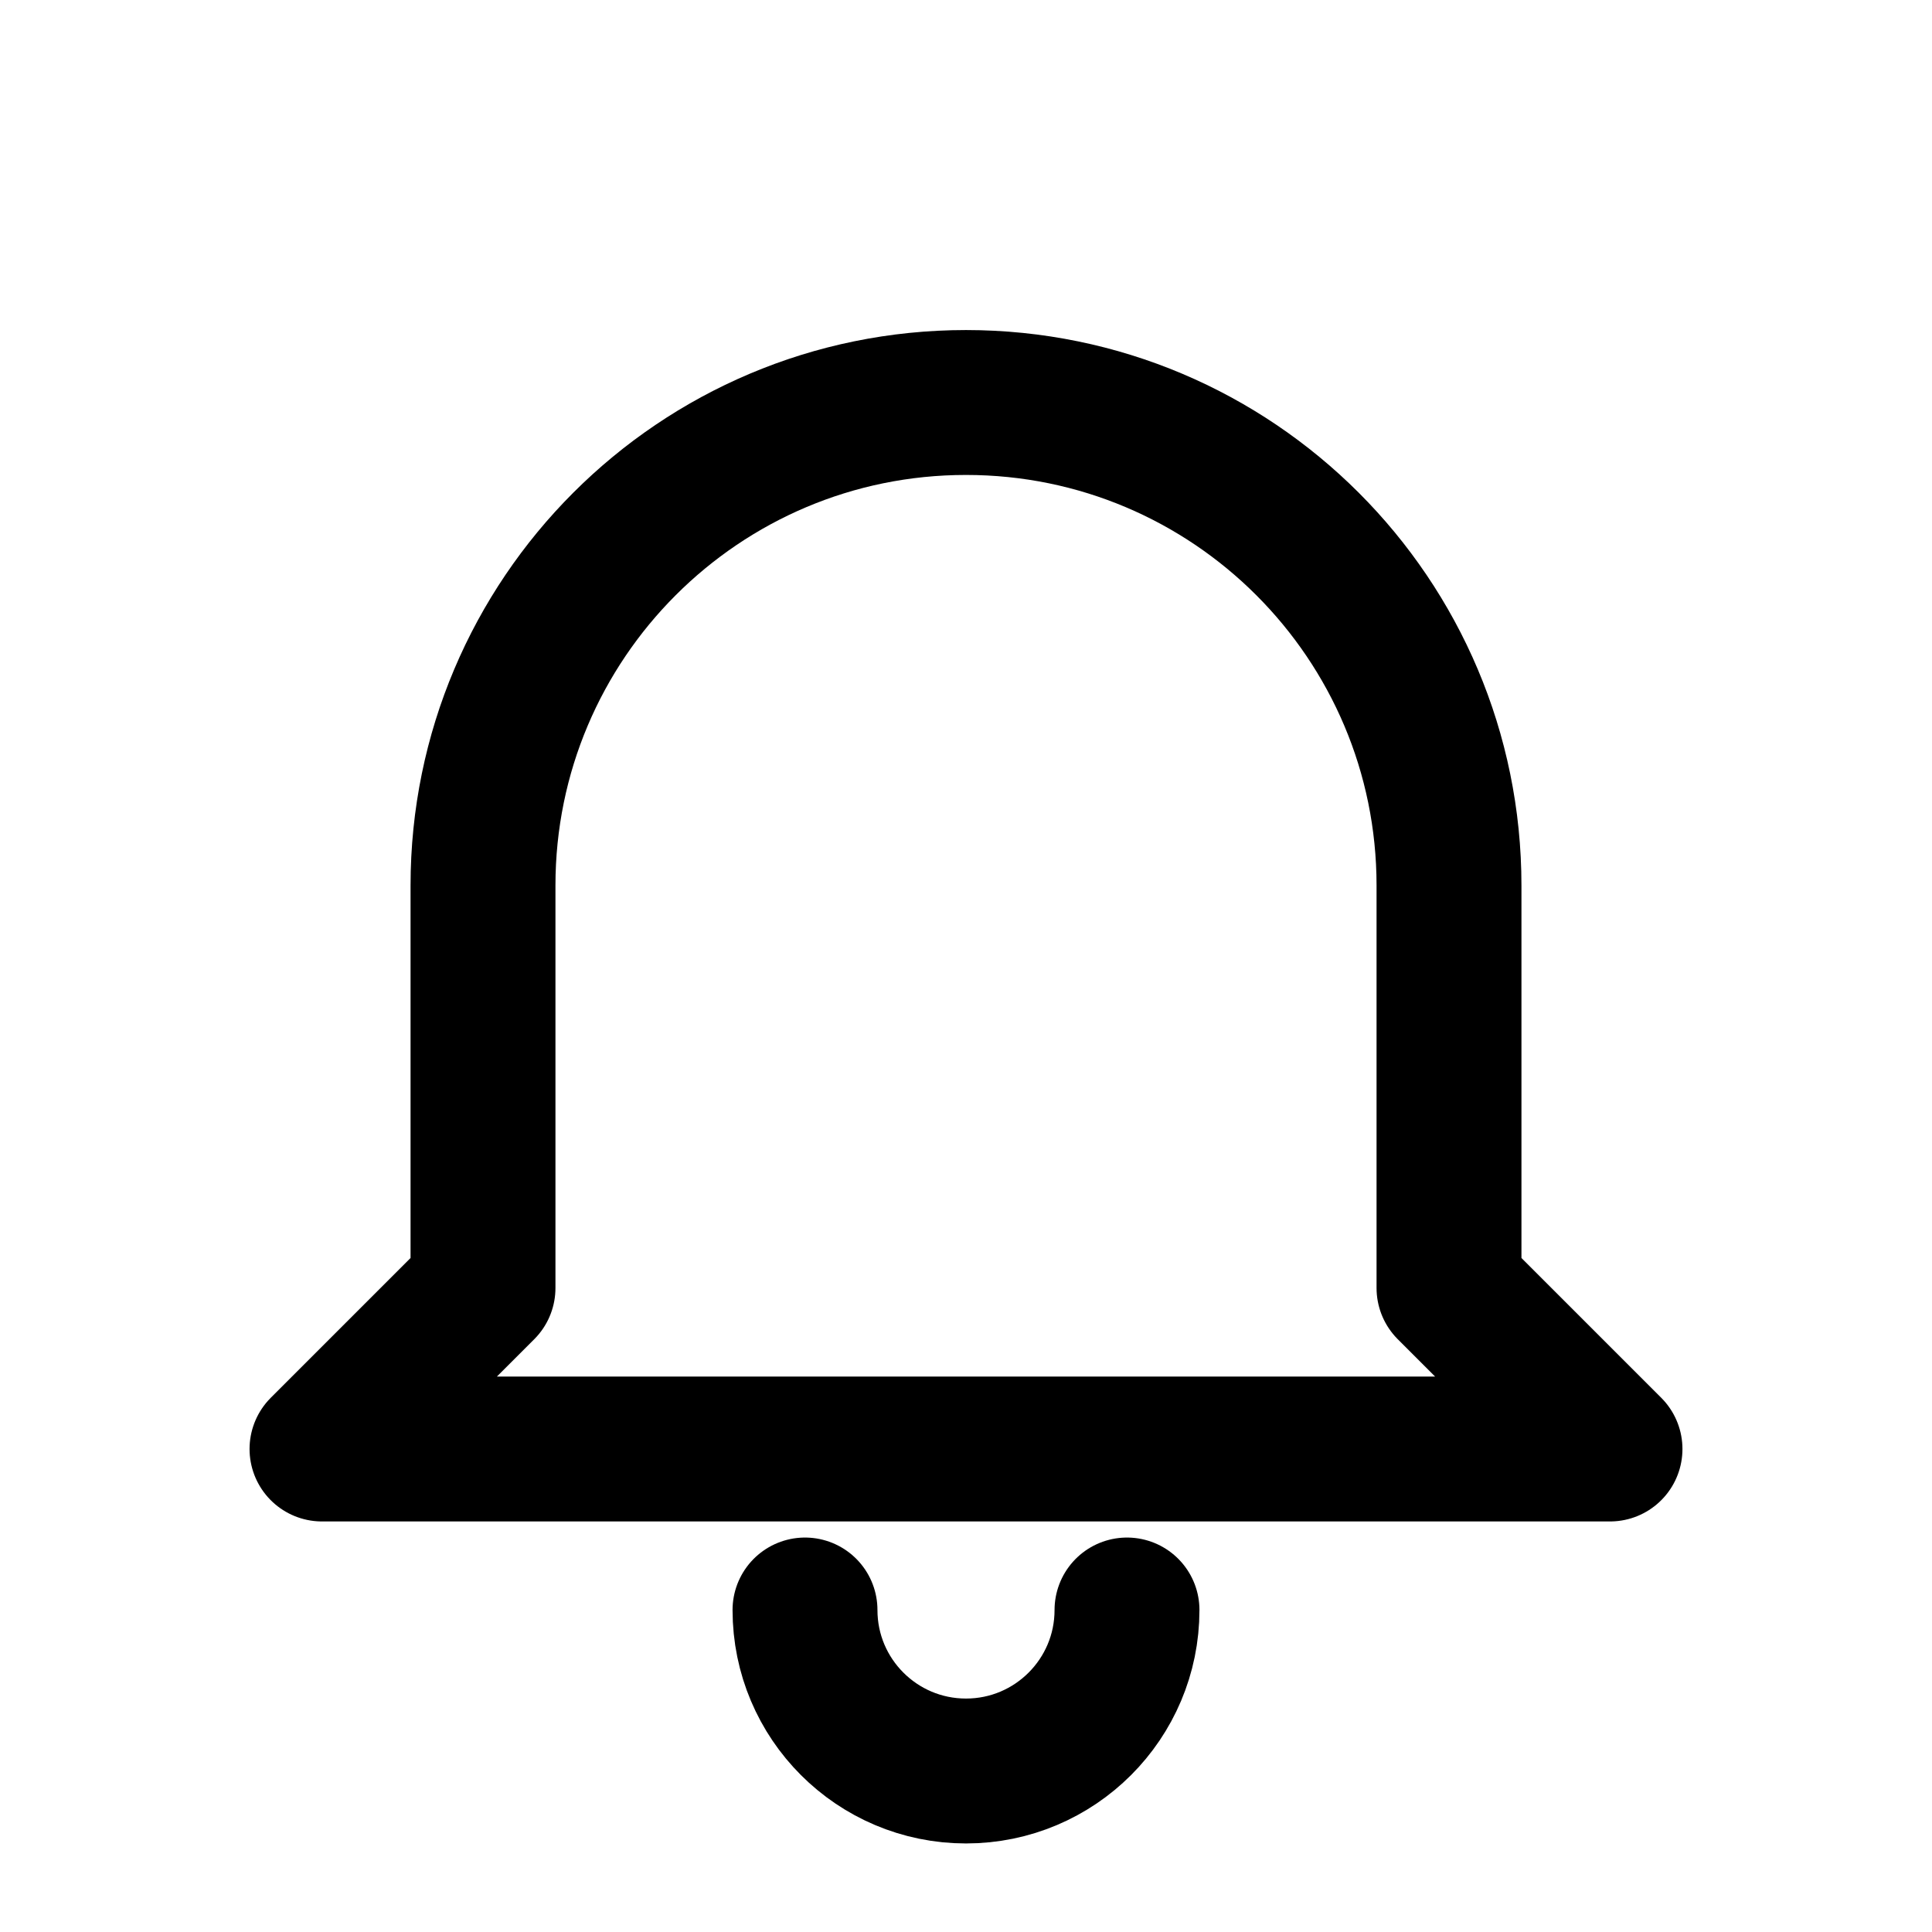
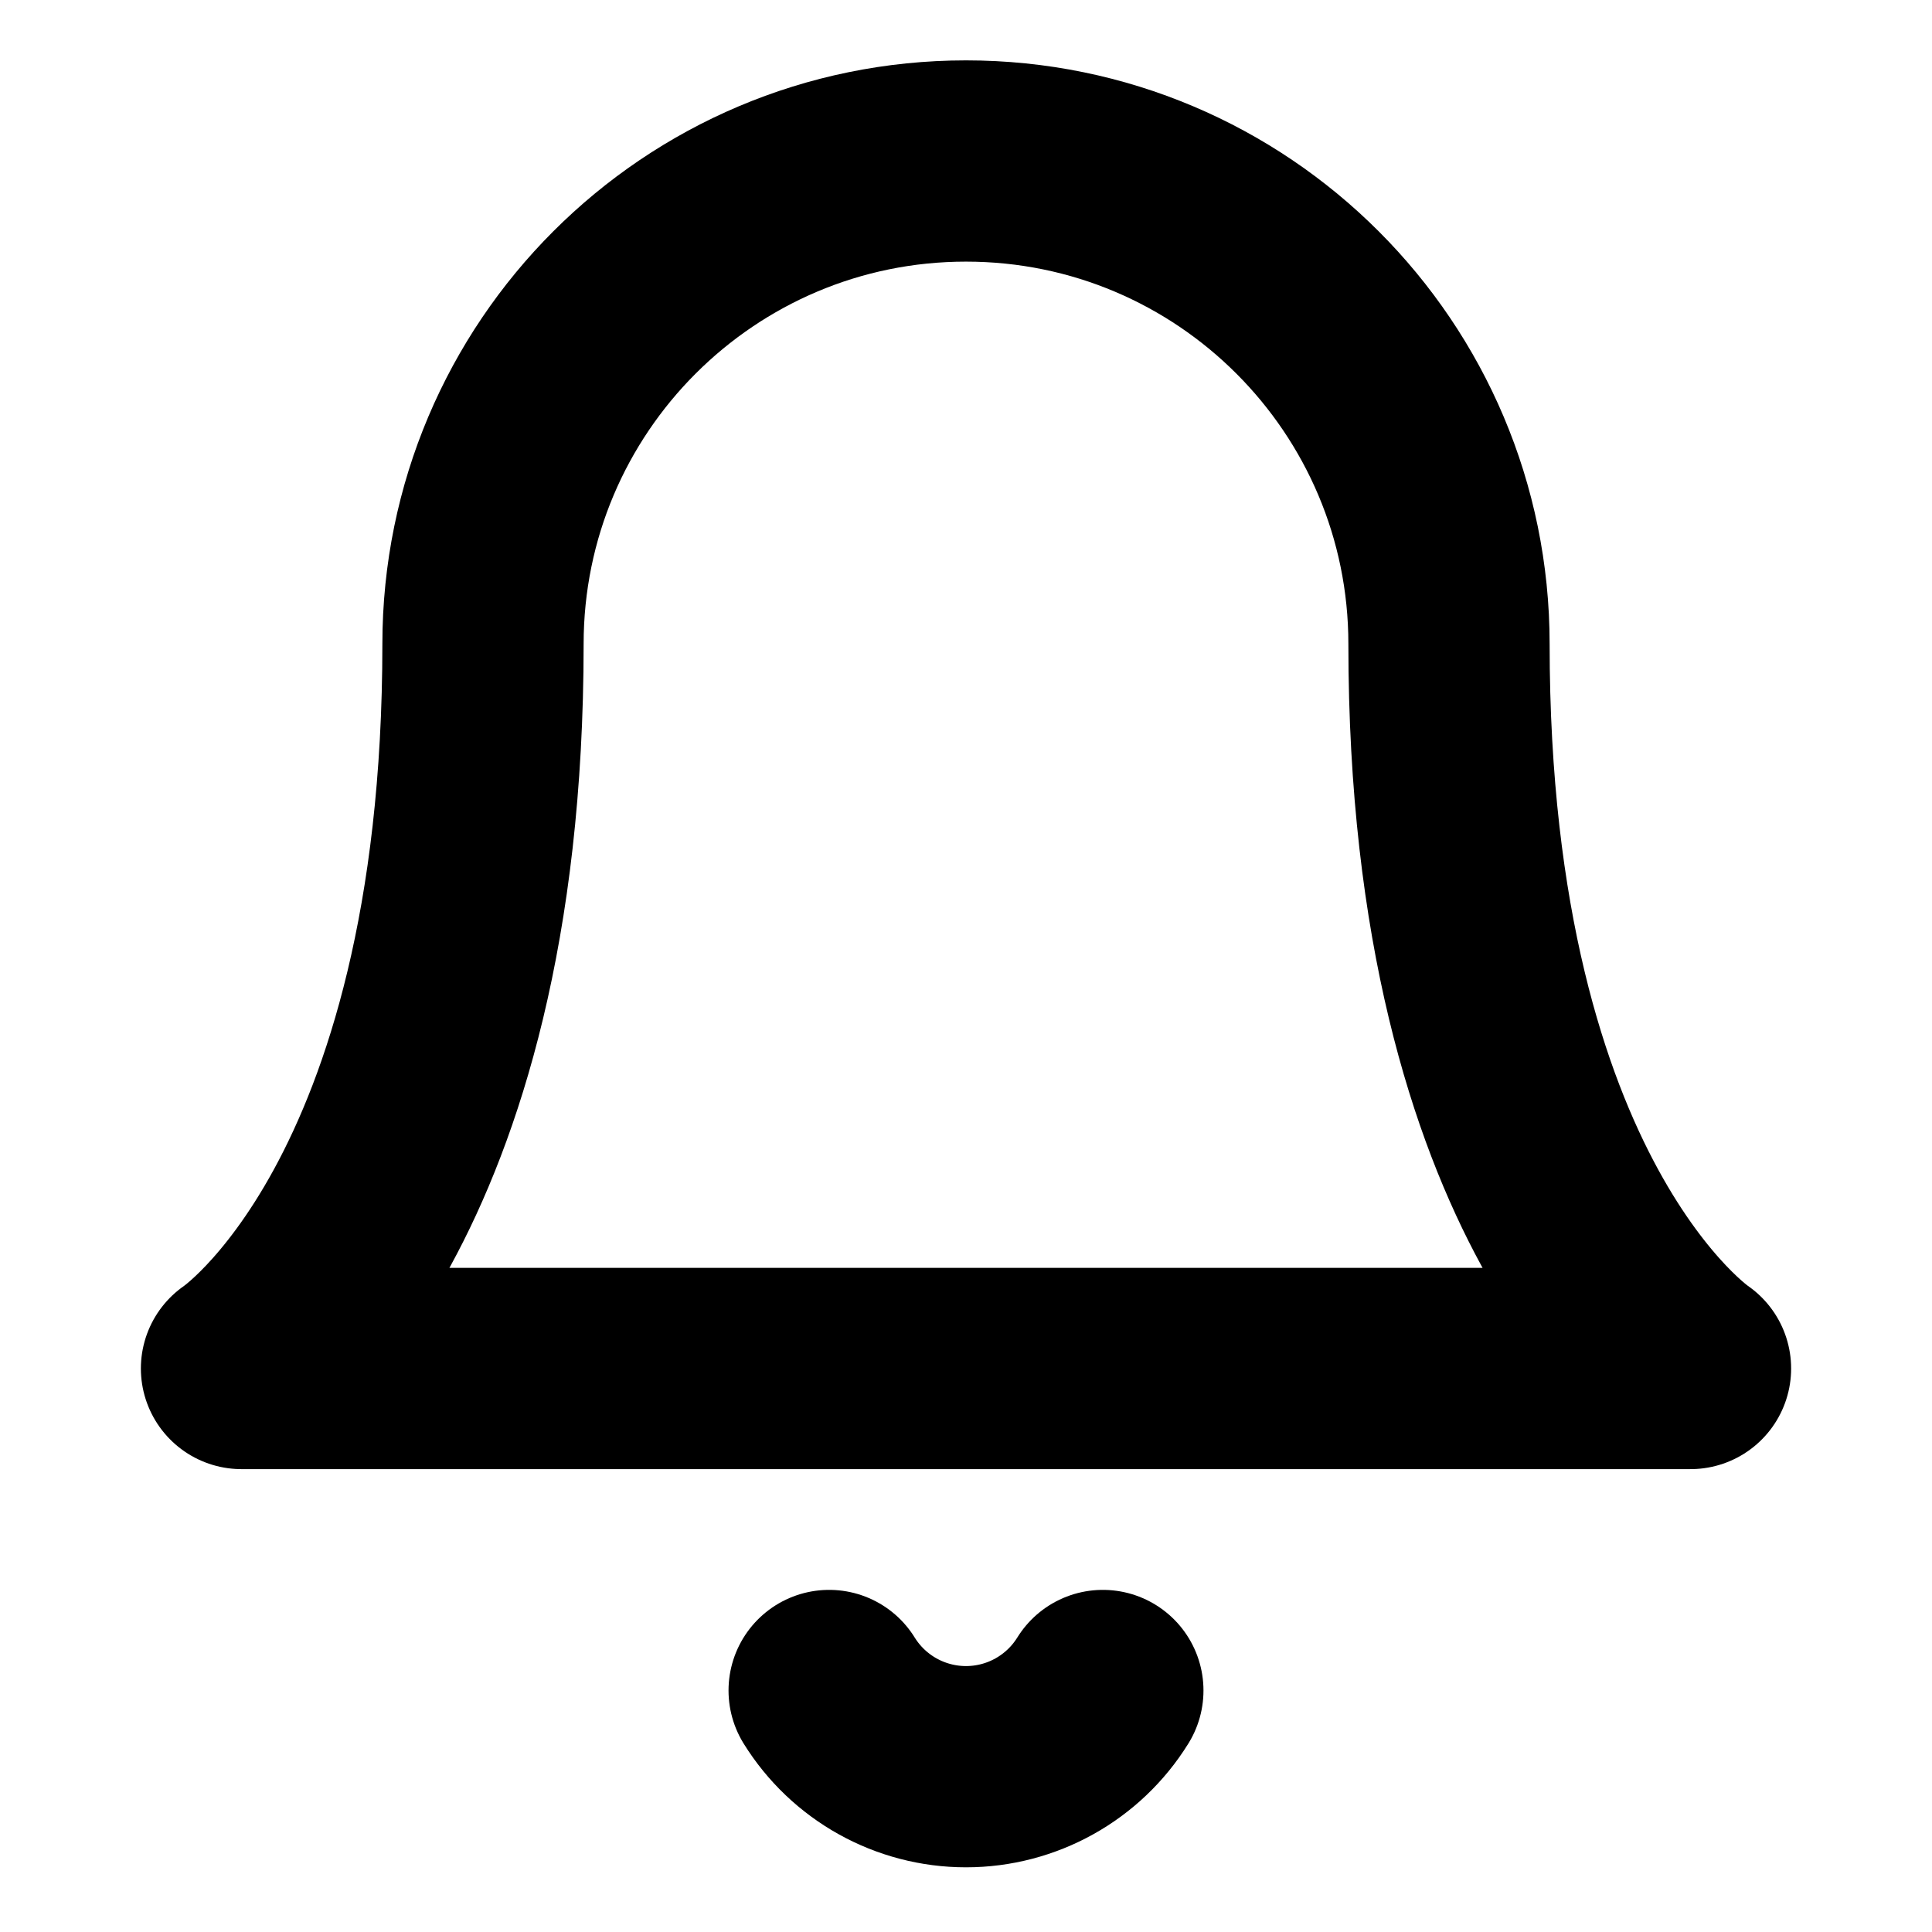
- <svg xmlns="http://www.w3.org/2000/svg" viewBox="0 0 24 24" fill="none" stroke="currentColor" stroke-width="1.8" stroke-linejoin="round" stroke-linecap="round">
-   <path d="M6 16V11a6 6 0 0112 0v5l2 2H4l2-2zM10 20a2 2 0 004 0" />
+ <svg xmlns="http://www.w3.org/2000/svg" viewBox="0 0 24 24" fill="none" stroke="currentColor" stroke-width="2.5" stroke-linejoin="round" stroke-linecap="round">
+   <path d="M18 8A6 6 0 0 0 6 8c0 7-3 9-3 9h18s-3-2-3-9" />
+   <path d="M13.7 21a2 2 0 0 1-3.4 0" />
</svg>
